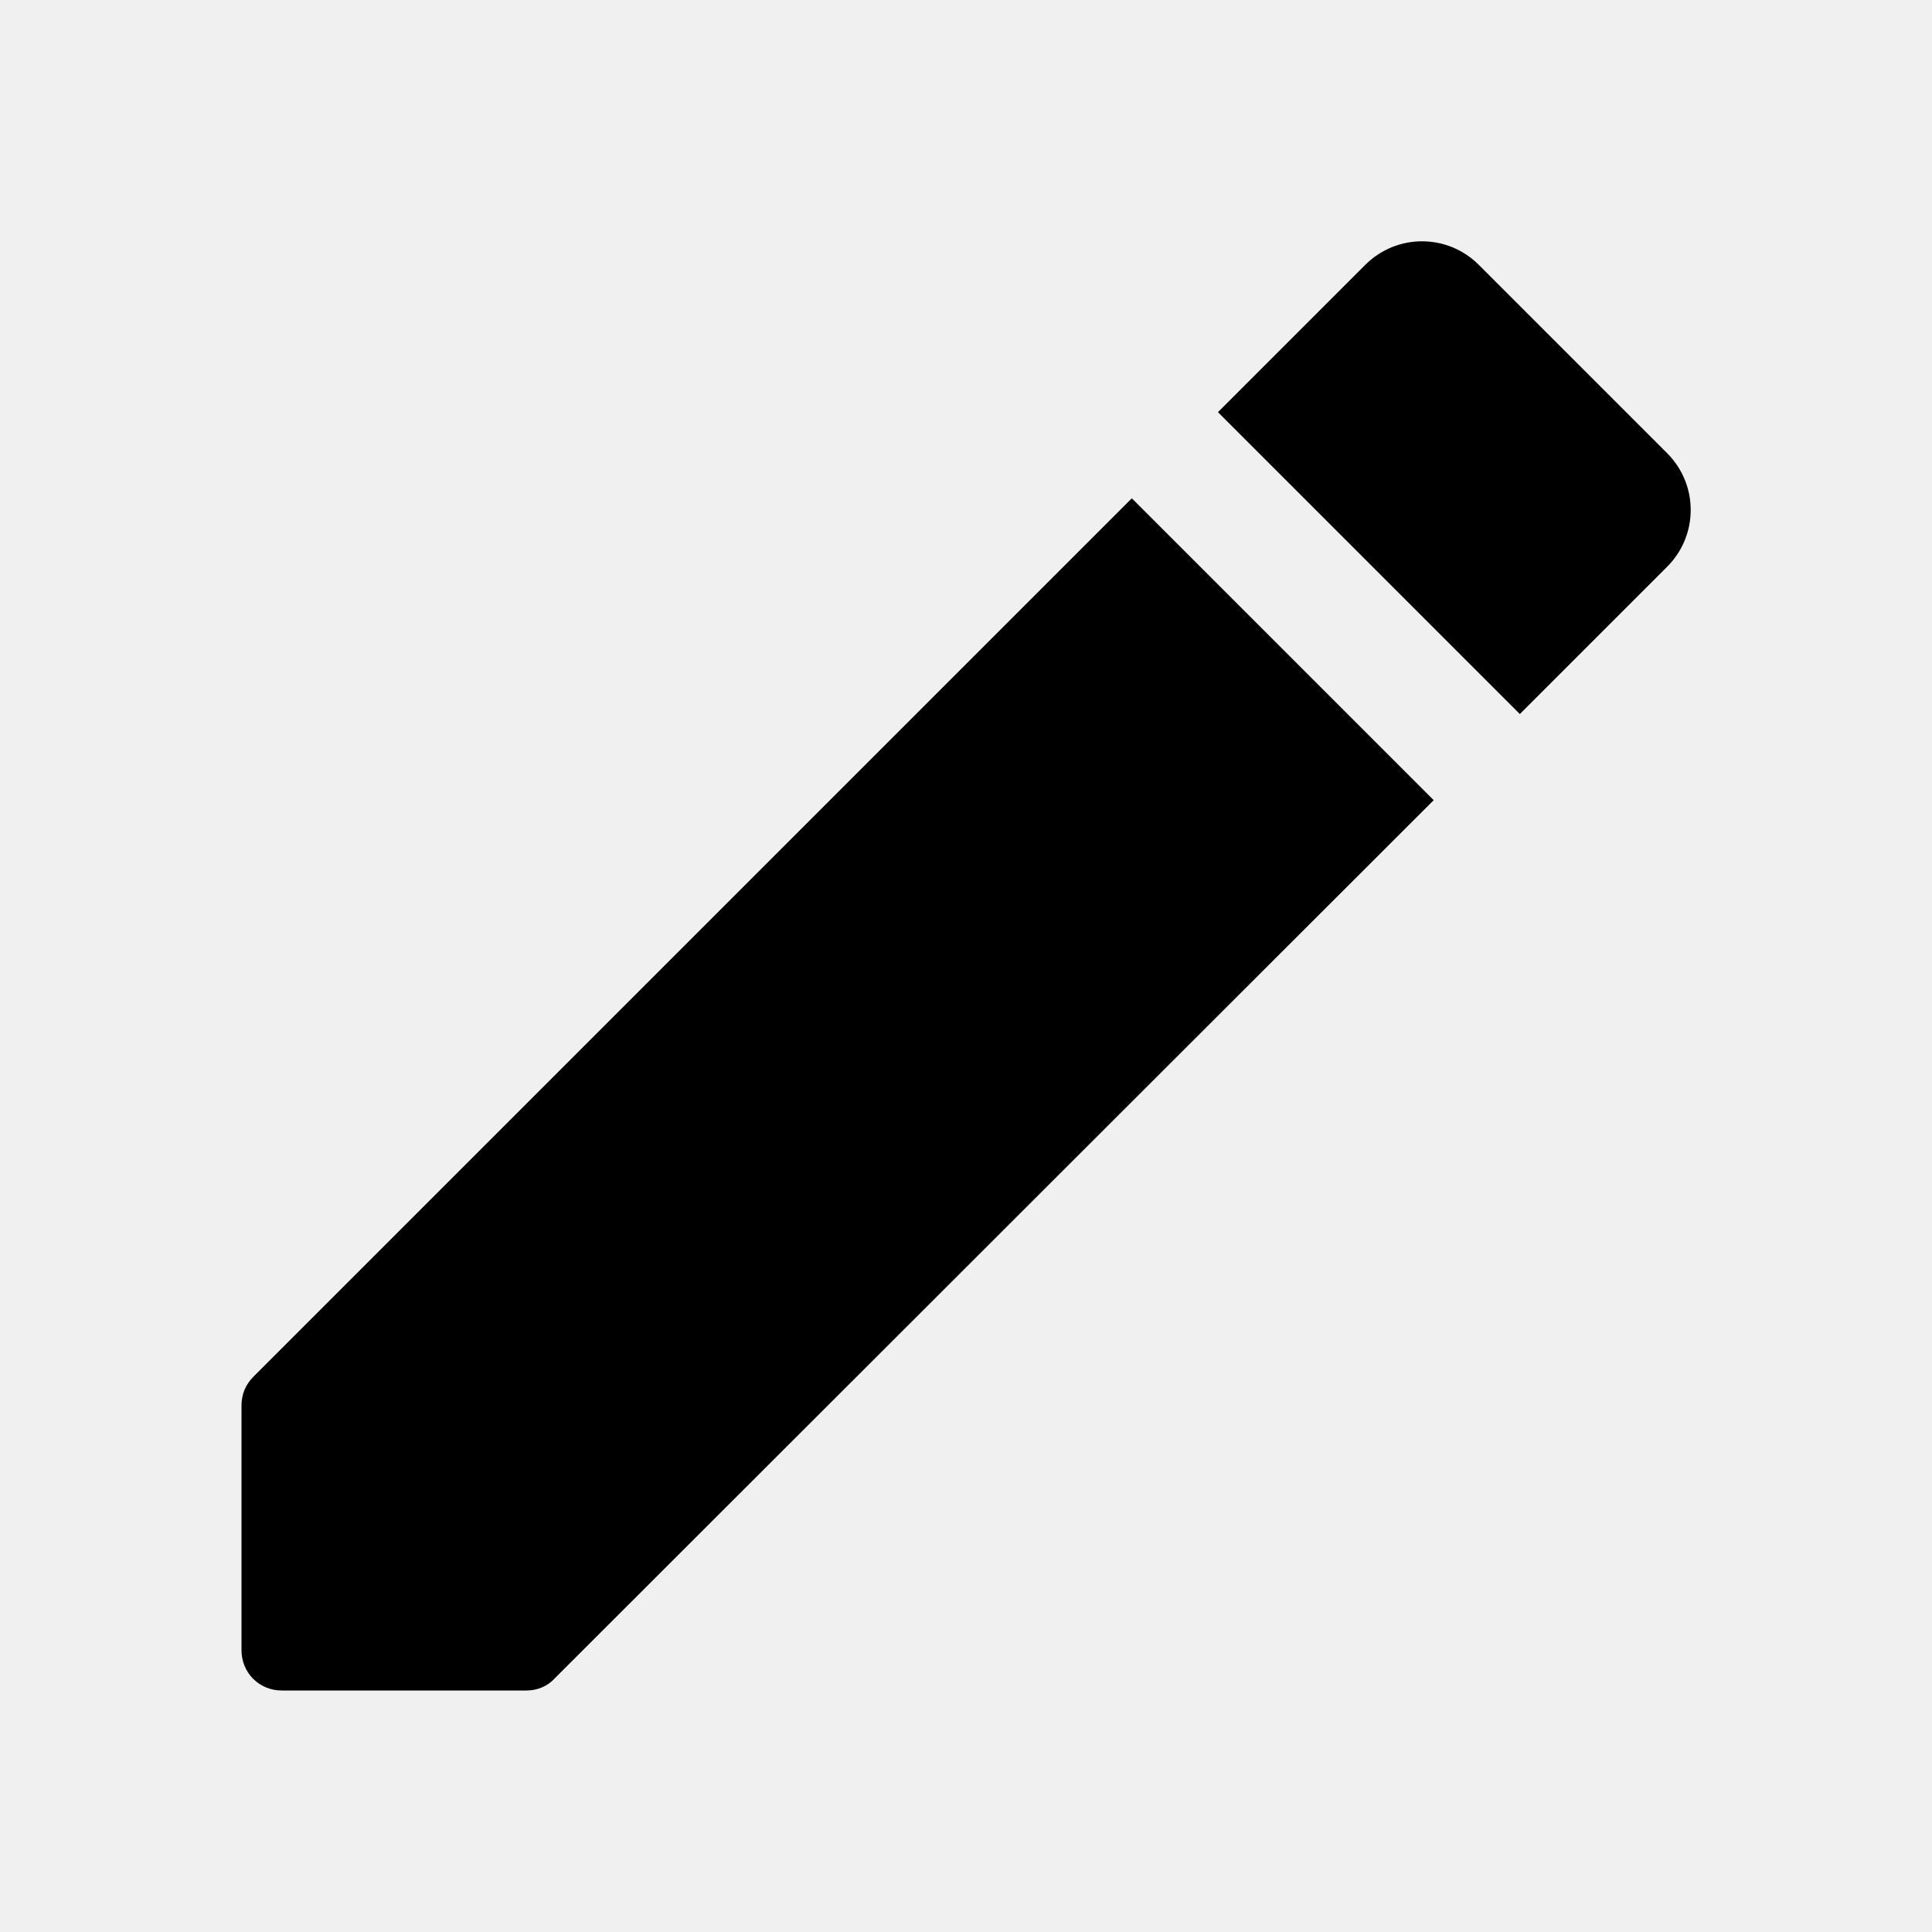
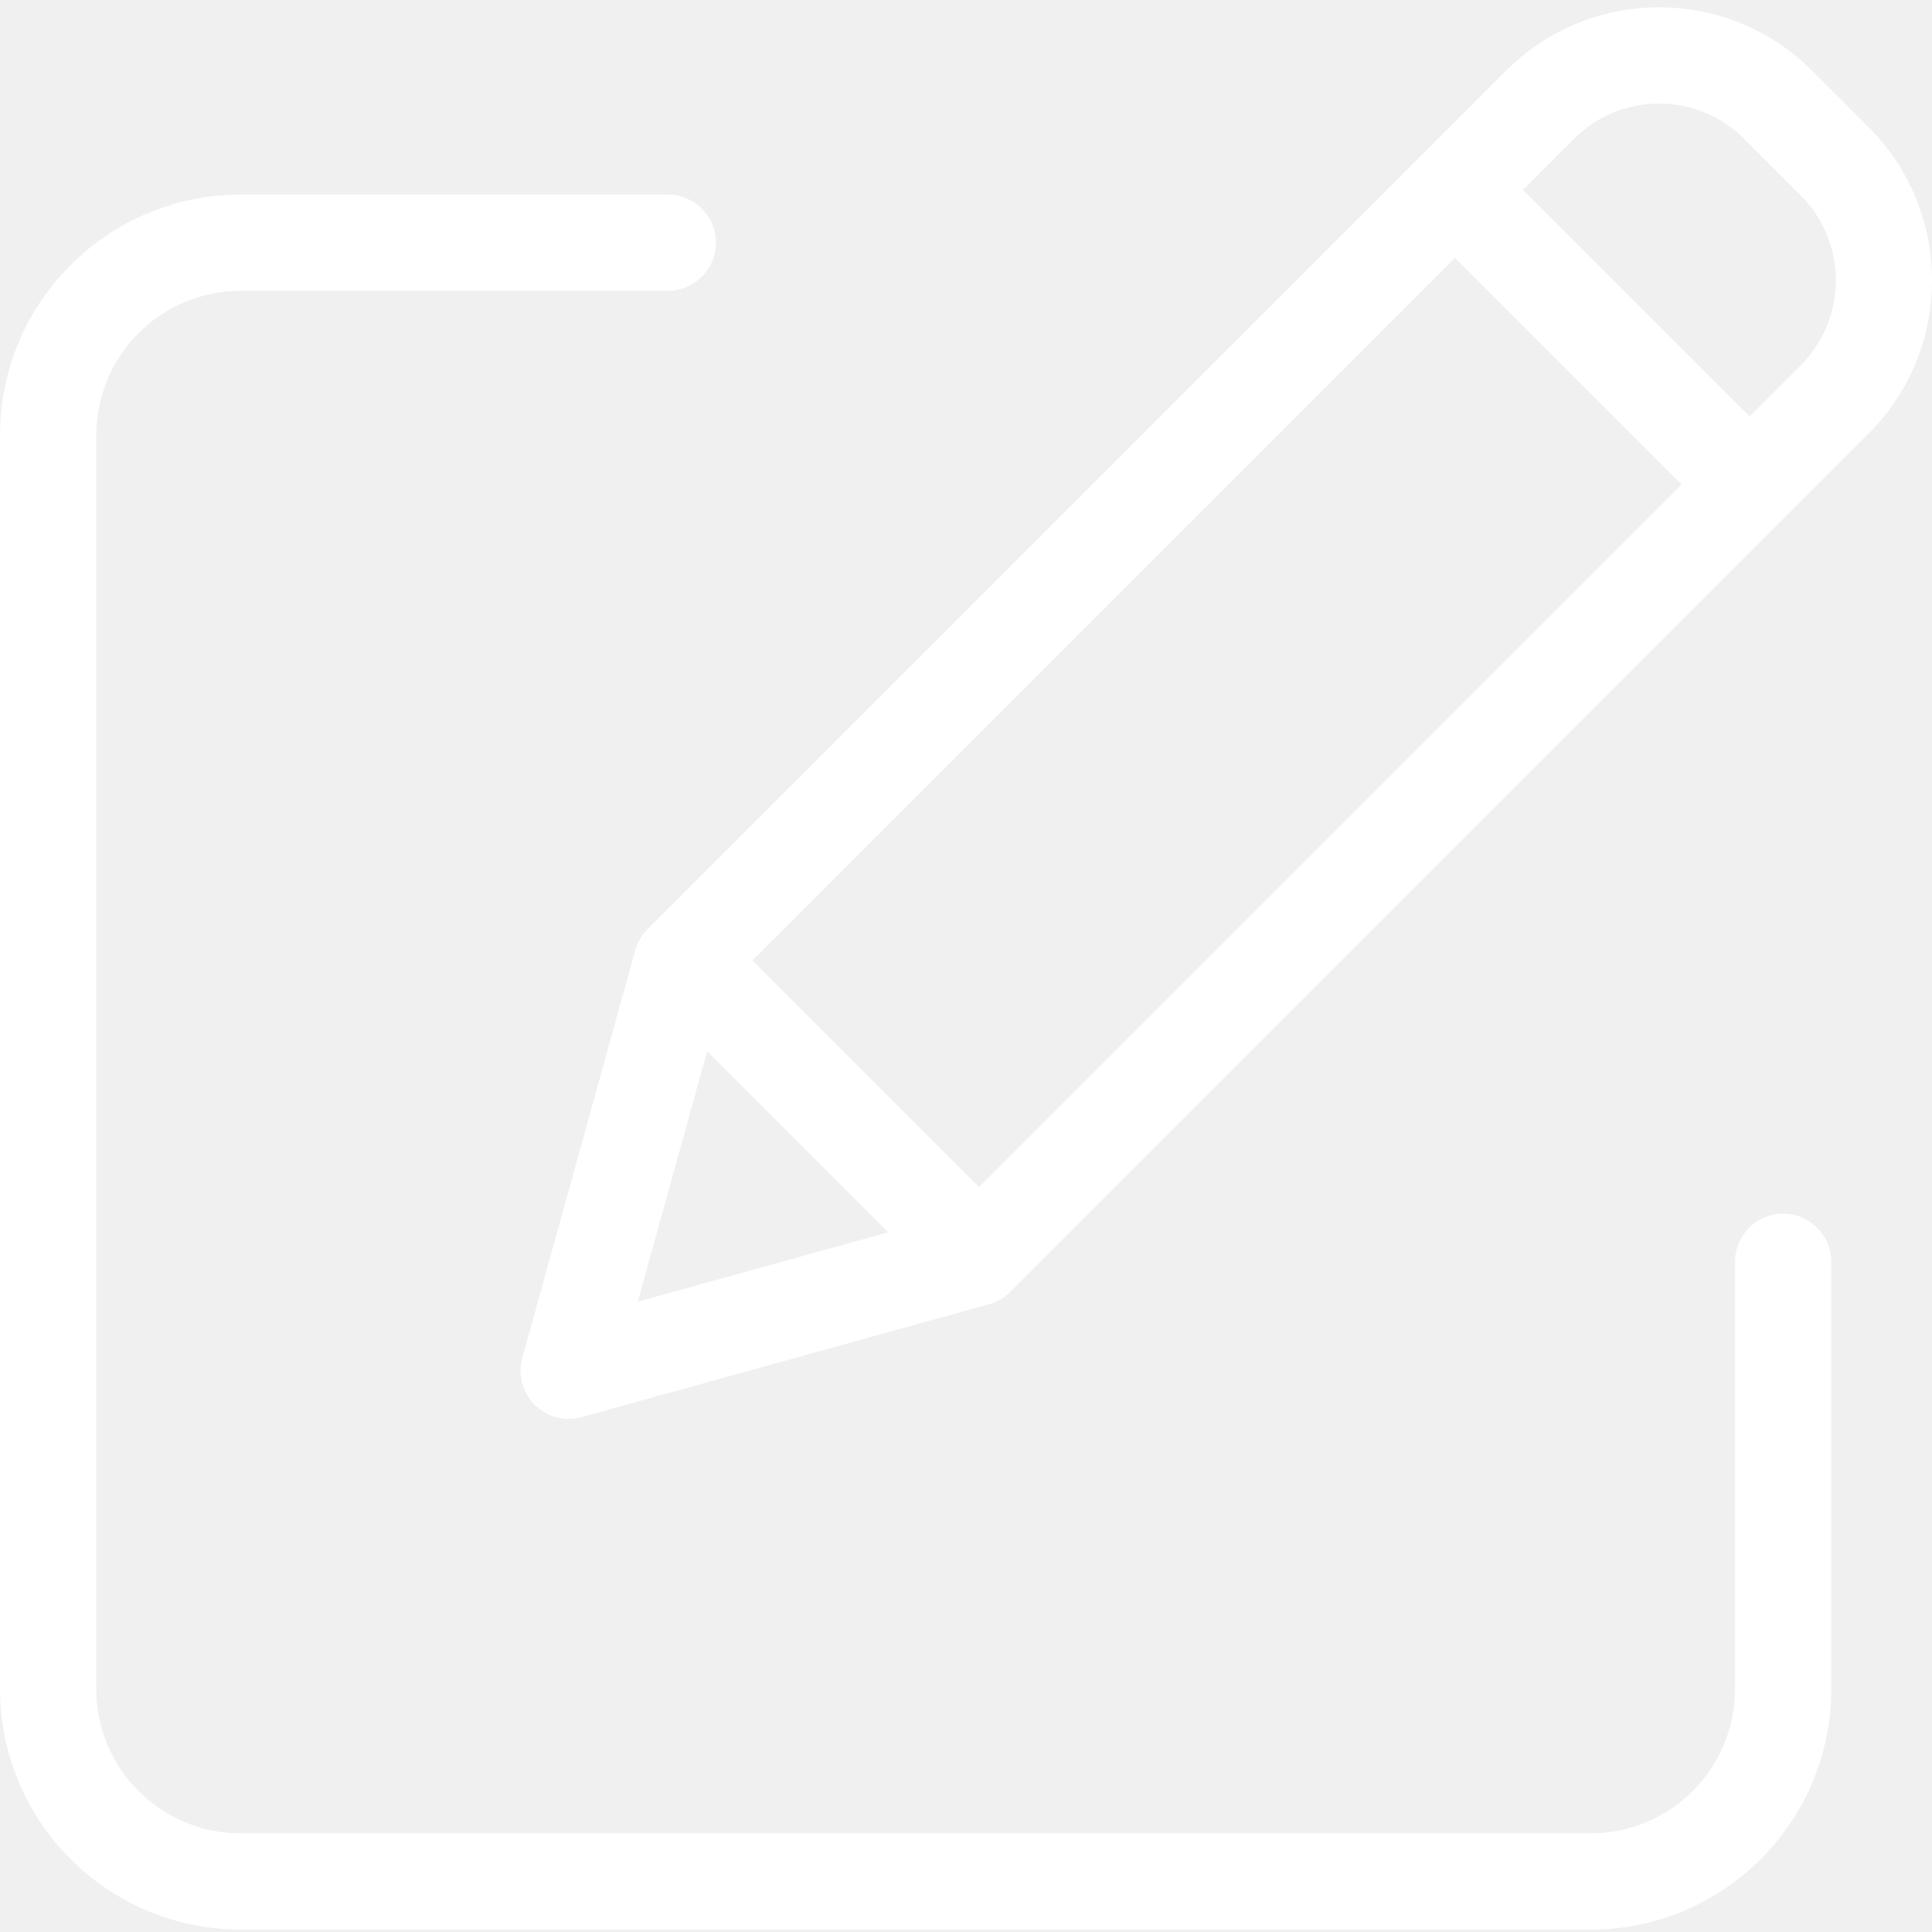
- <svg xmlns="http://www.w3.org/2000/svg" width="24" height="24" viewBox="0 0 24 24">
-   <path fill="none" d="M0 0h24v24H0V0z" />
-   <path d="M3 17.46v3.04c0 .28.22.5.5.5h3.04c.13 0 .26-.05.35-.15L17.81 9.94l-3.75-3.75L3.15 17.1c-.1.1-.15.22-.15.36zM20.71 7.04c.39-.39.39-1.02 0-1.41l-2.34-2.34c-.39-.39-1.02-.39-1.41 0l-1.83 1.83 3.75 3.75 1.83-1.83z" />
+ <svg xmlns="http://www.w3.org/2000/svg" height="512px" viewBox="0 -1 401.523 401" width="512px" class="">
+   <g>
+     <path d="m370.59 250.973c-5.523 0-10 4.477-10 10v88.789c-.02 16.562-13.438 29.984-30 30h-280.59c-16.562-.016-29.98-13.438-30-30v-260.59c.02-16.559 13.438-29.98 30-30h88.789c5.523 0 10-4.477 10-10 0-5.52-4.477-10-10-10h-88.789c-27.602.031-49.969 22.398-50 50v260.594c.031 27.602 22.398 49.969 50 50h280.59c27.602-.031 49.969-22.398 50-50v-88.793c0-5.523-4.477-10-10-10zm0 0" data-original="#000000" class="active-path" data-old_color="#ffffff" fill="#ffffff" />
+     <path d="m376.629 13.441c-17.574-17.574-46.066-17.574-63.641 0l-178.406 178.406c-1.223 1.223-2.105 2.738-2.566 4.402l-23.461 84.699c-.965 3.473.016 7.191 2.562 9.742 2.551 2.547 6.27 3.527 9.742 2.566l84.699-23.465c1.664-.461 3.18-1.344 4.402-2.566l178.402-178.41c17.547-17.586 17.547-46.055 0-63.641zm-220.258 184.906 146.012-146.016 47.09 47.09-146.016 146.016zm-9.406 18.875 37.621 37.625-52.039 14.418zm227.258-142.547-10.605 10.605-47.094-47.094 10.609-10.605c9.762-9.762 25.59-9.762 35.352 0l11.738 11.734c9.746 9.773 9.746 25.59 0 35.359zm0 0" data-original="#000000" class="active-path" data-old_color="#ffffff" fill="#ffffff" />
+   </g>
</svg>
